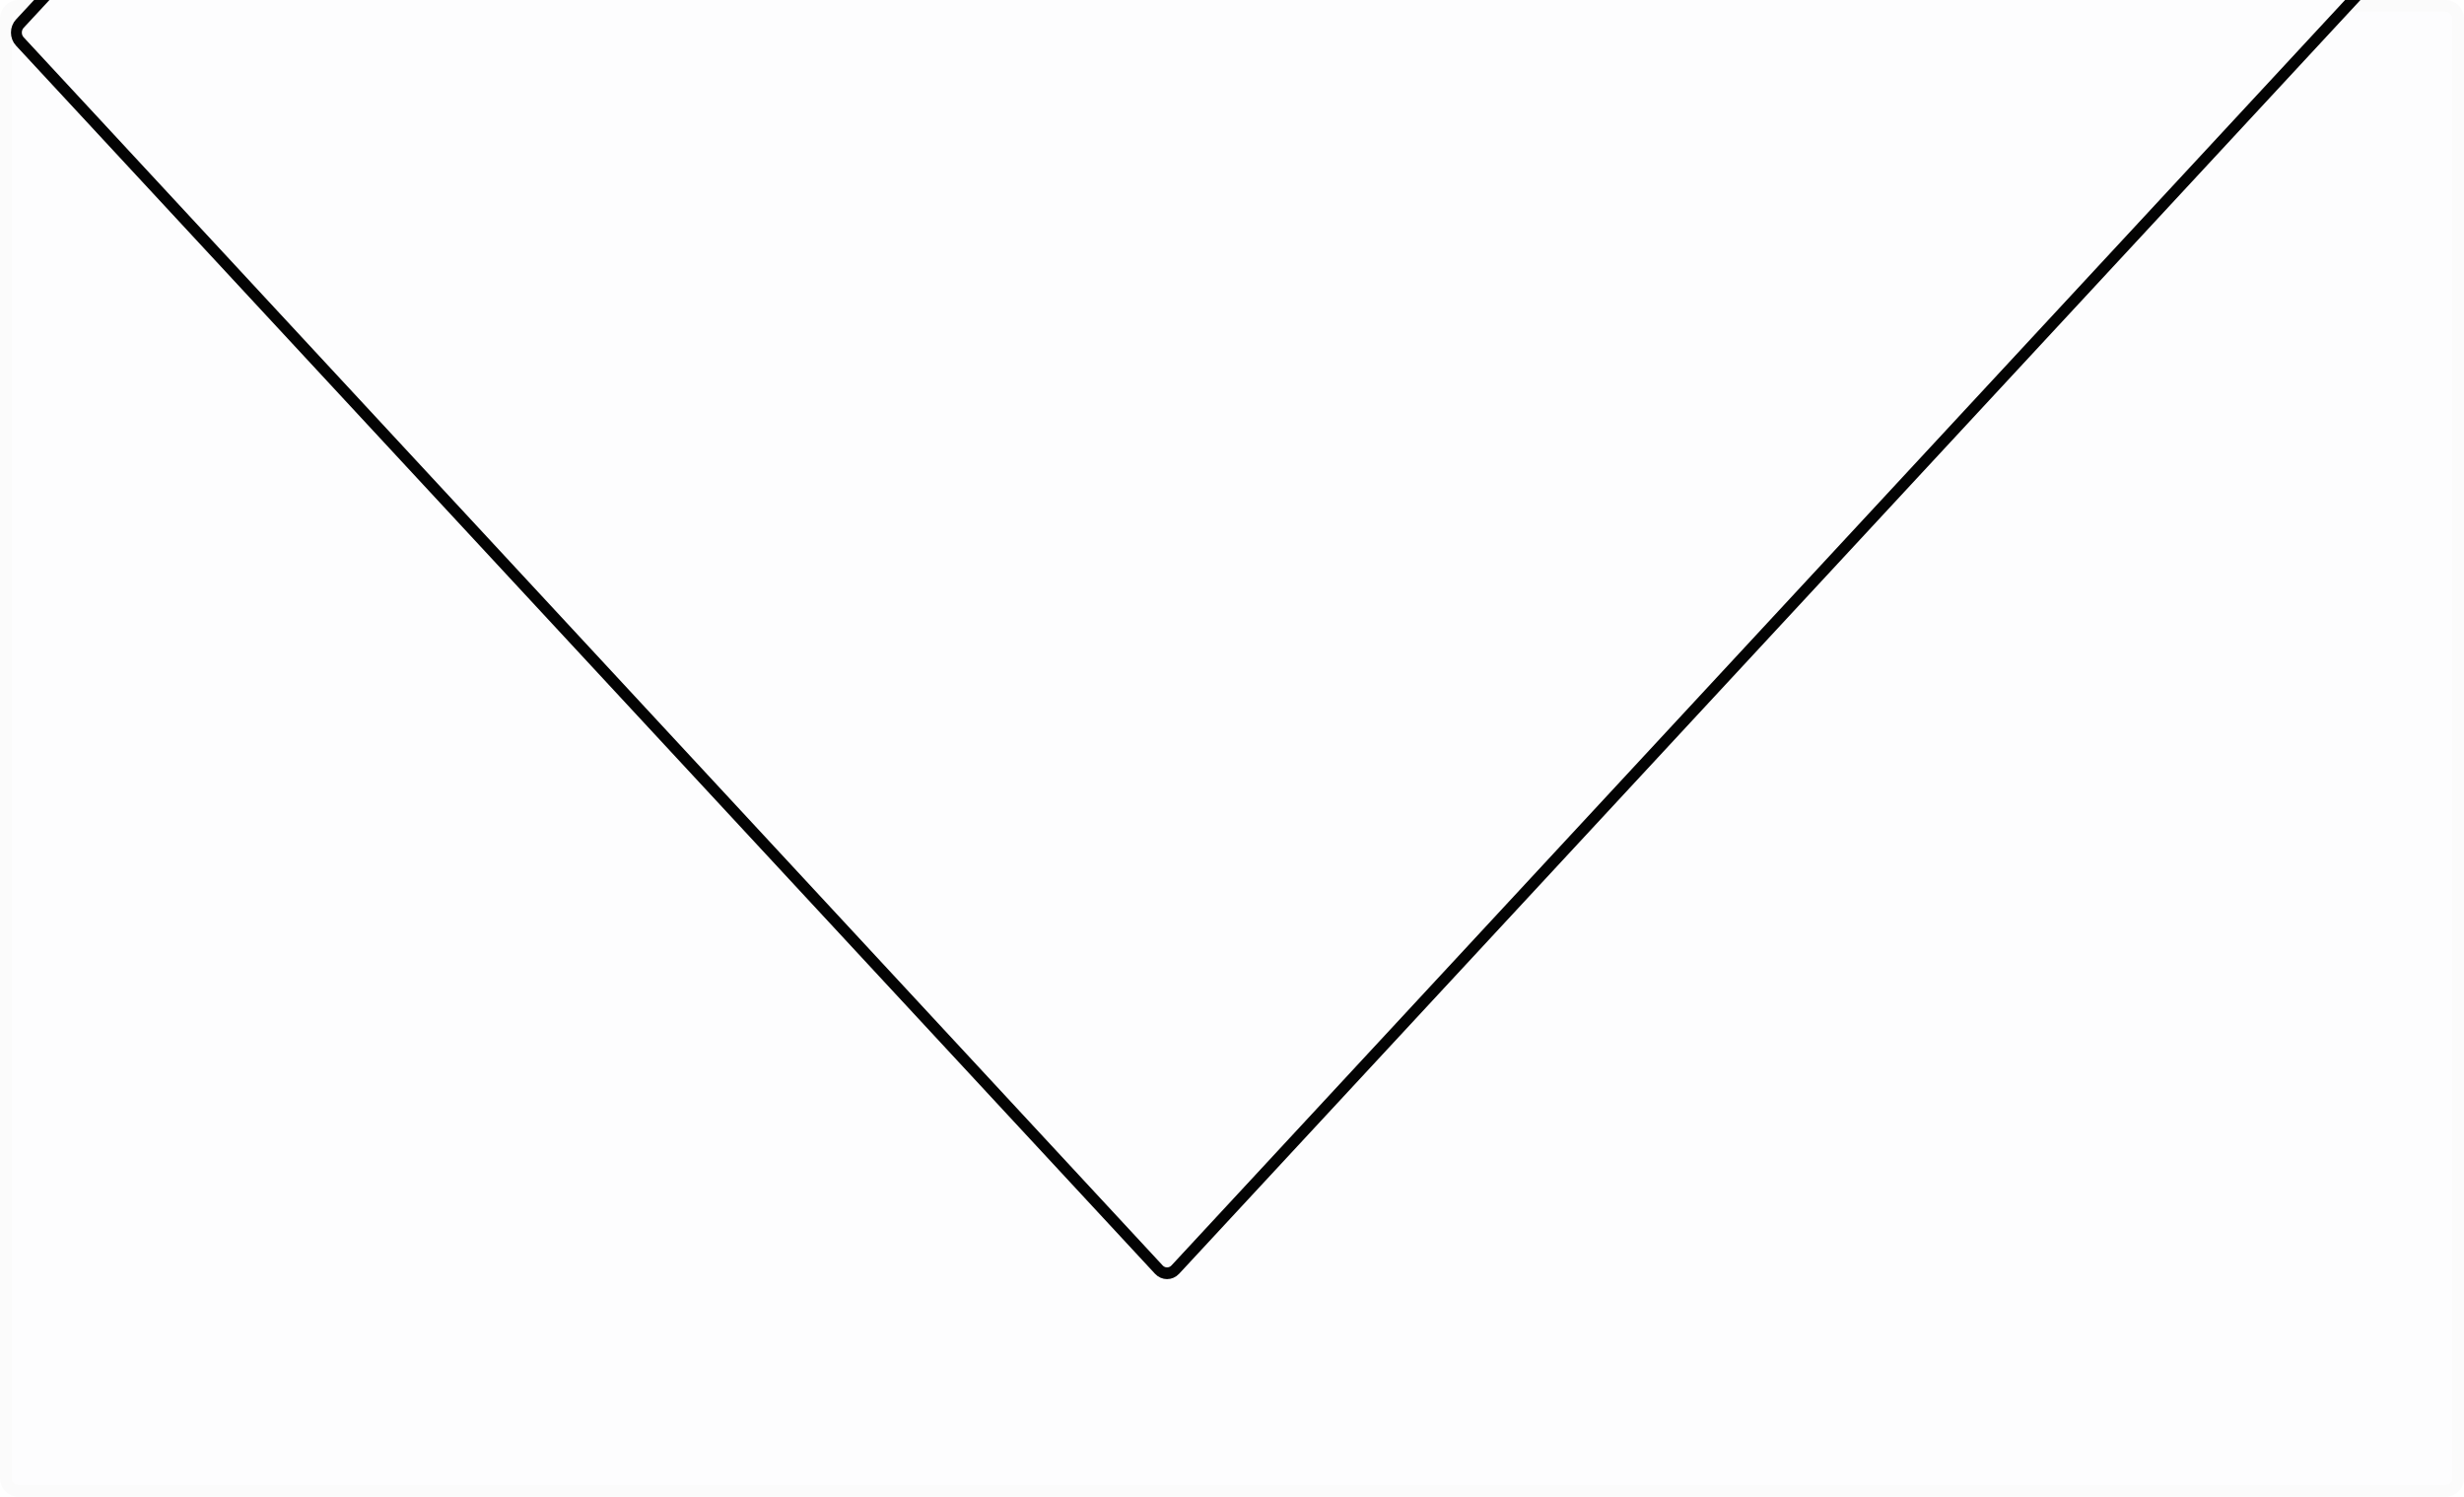
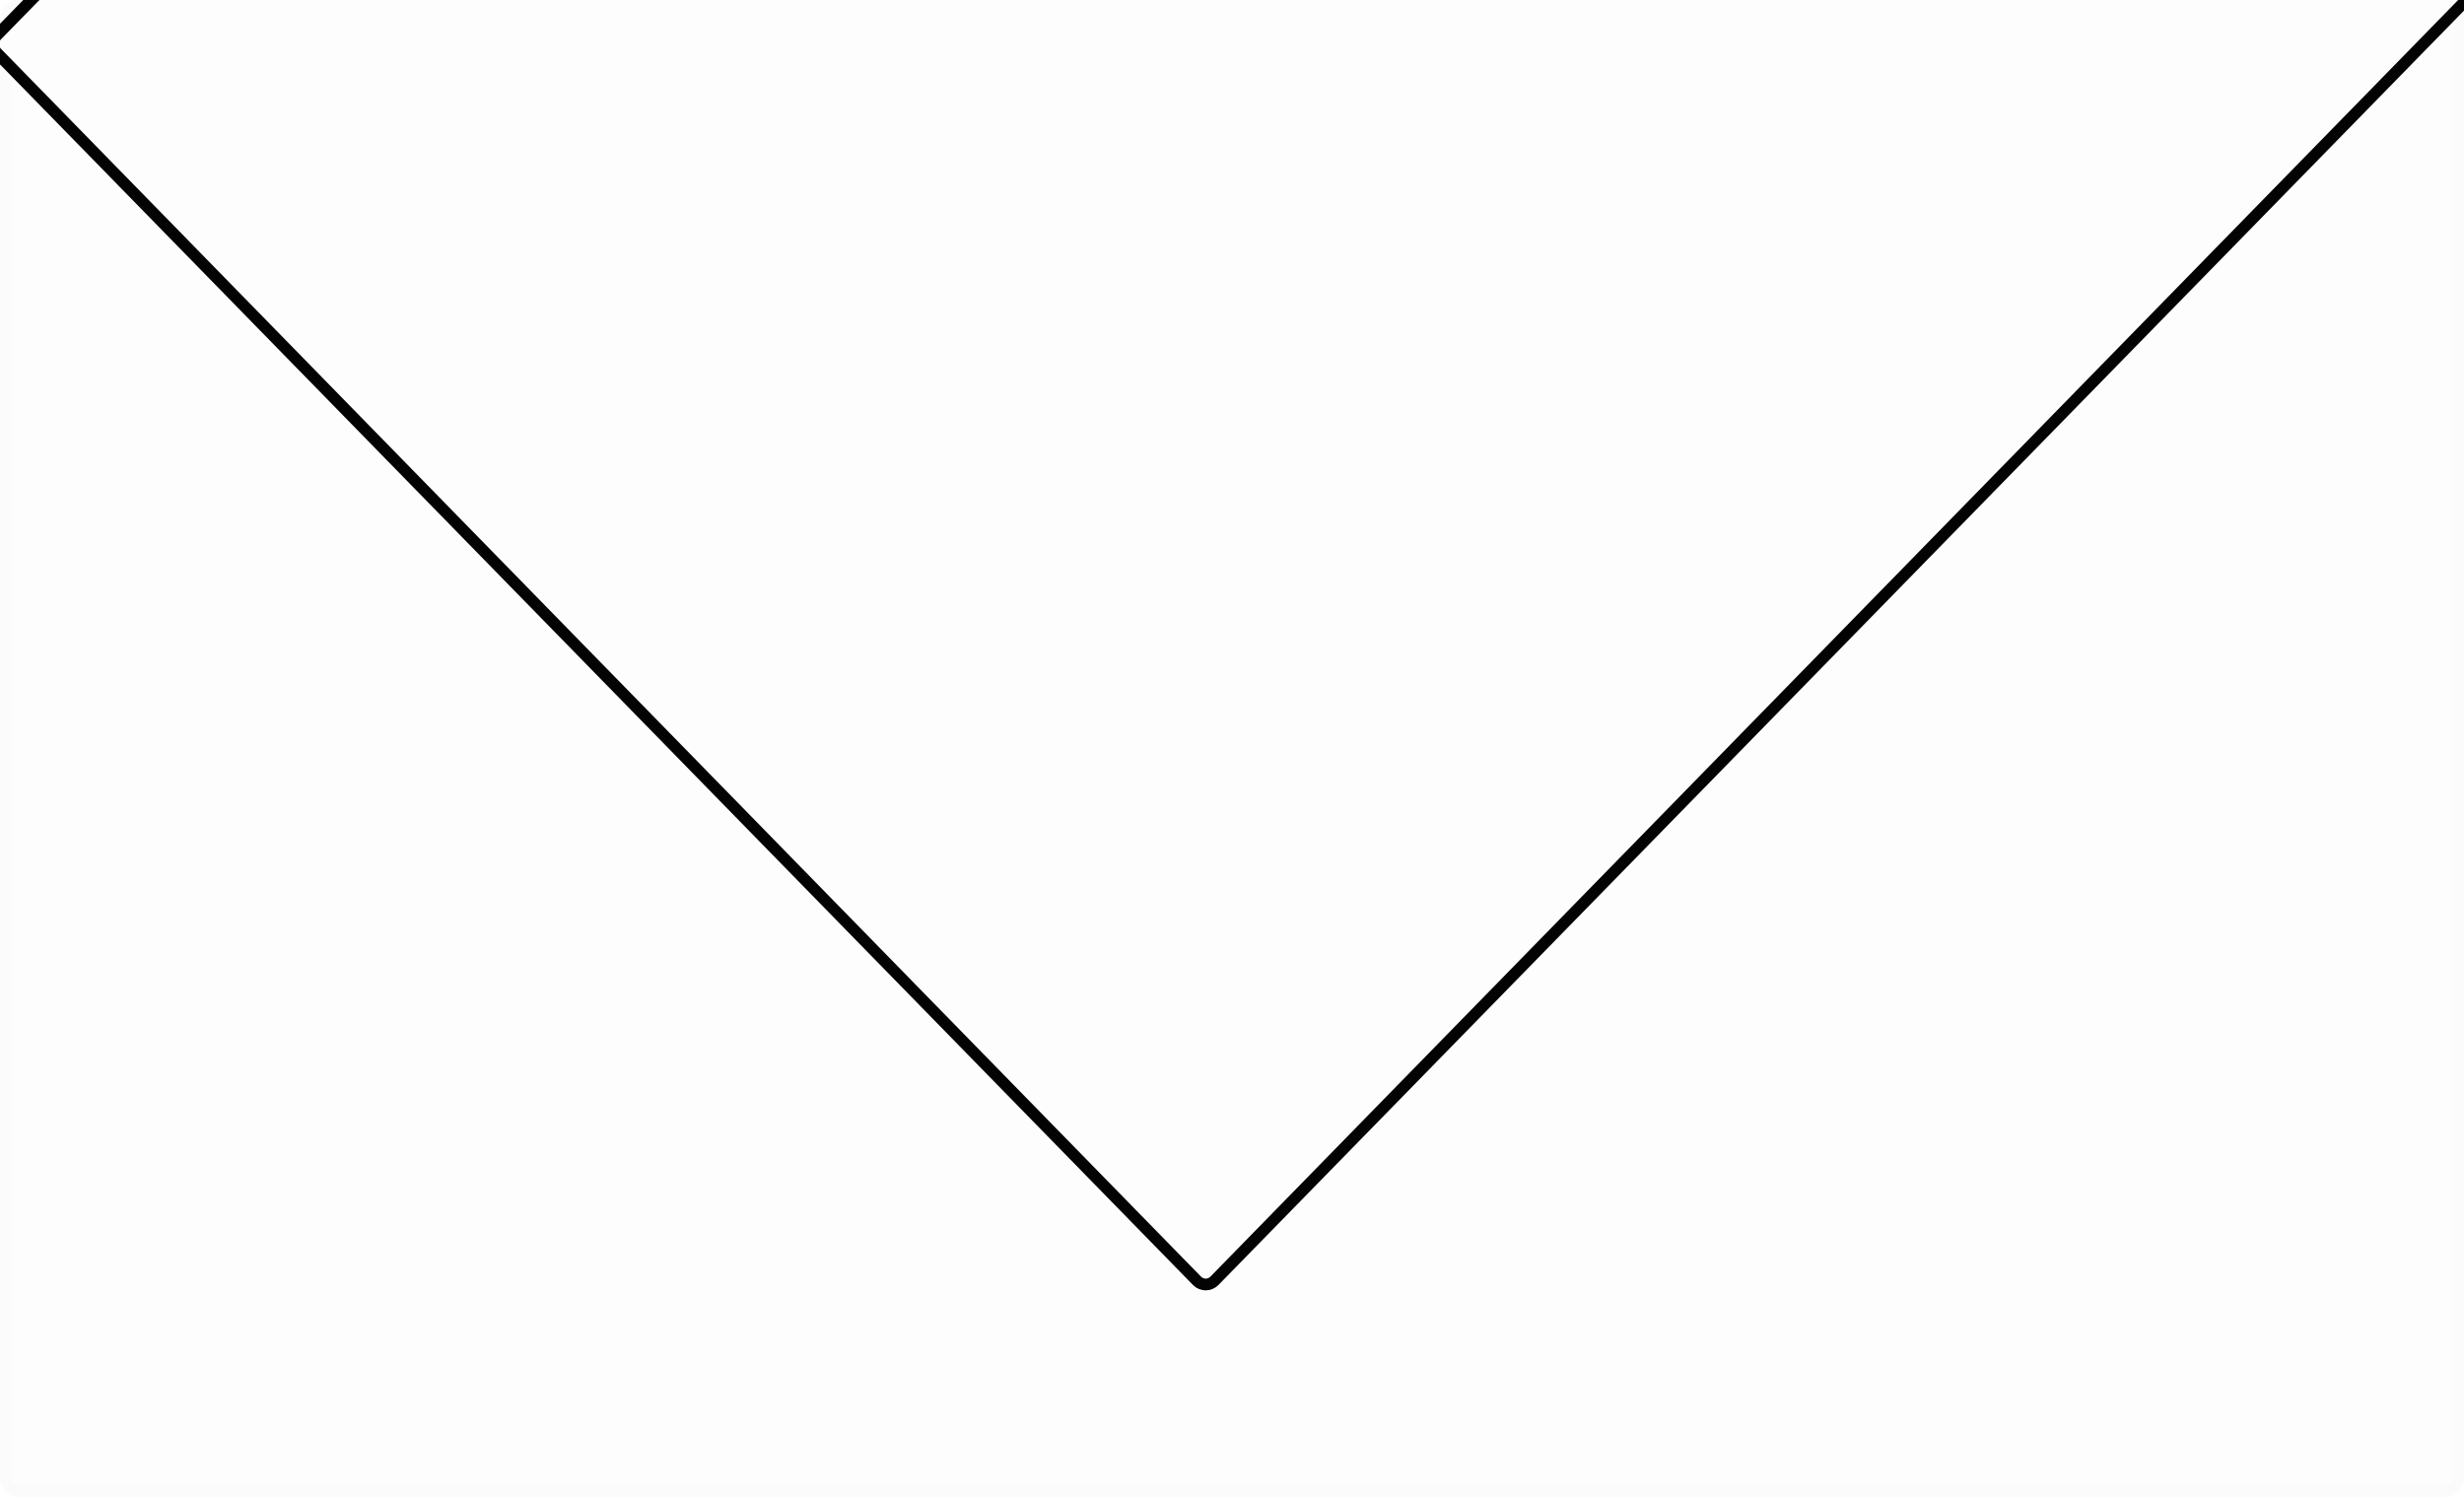
<svg xmlns="http://www.w3.org/2000/svg" version="1.1" id="svg1" width="105.102" height="63.854" viewBox="0 0 105.102 63.854">
  <defs id="defs1" />
  <rect style="fill:#fdfdfe;stroke:#fbfbfb;stroke-linejoin:round;stroke-miterlimit:0;paint-order:stroke fill markers;fill-opacity:1" id="rect1" width="104.102" height="62.854" x="0.5" y="0.5" ry="0.286" />
-   <rect style="fill:#fdfdfe;fill-opacity:1;stroke:#030303;stroke-width:0.965;stroke-linejoin:round;stroke-miterlimit:0;stroke-opacity:1;paint-order:stroke fill markers" id="rect2" width="72.003" height="75.792" x="1.551" y="-75.449" ry="0.276" transform="matrix(0.6799668,0.7332429,-0.6799668,0.7332429,0,0)" />
+   <rect style="fill:#fdfdfe;fill-opacity:1;stroke:#030303;stroke-width:0.989;stroke-linejoin:round;stroke-miterlimit:0;stroke-opacity:1;paint-order:stroke fill markers" id="rect2" width="73.805" height="77.689" x="1.203" y="-76.263" ry="0.283" transform="matrix(0.6989442,0.7151762,-0.6989442,0.7151762,0,0)" />
</svg>
